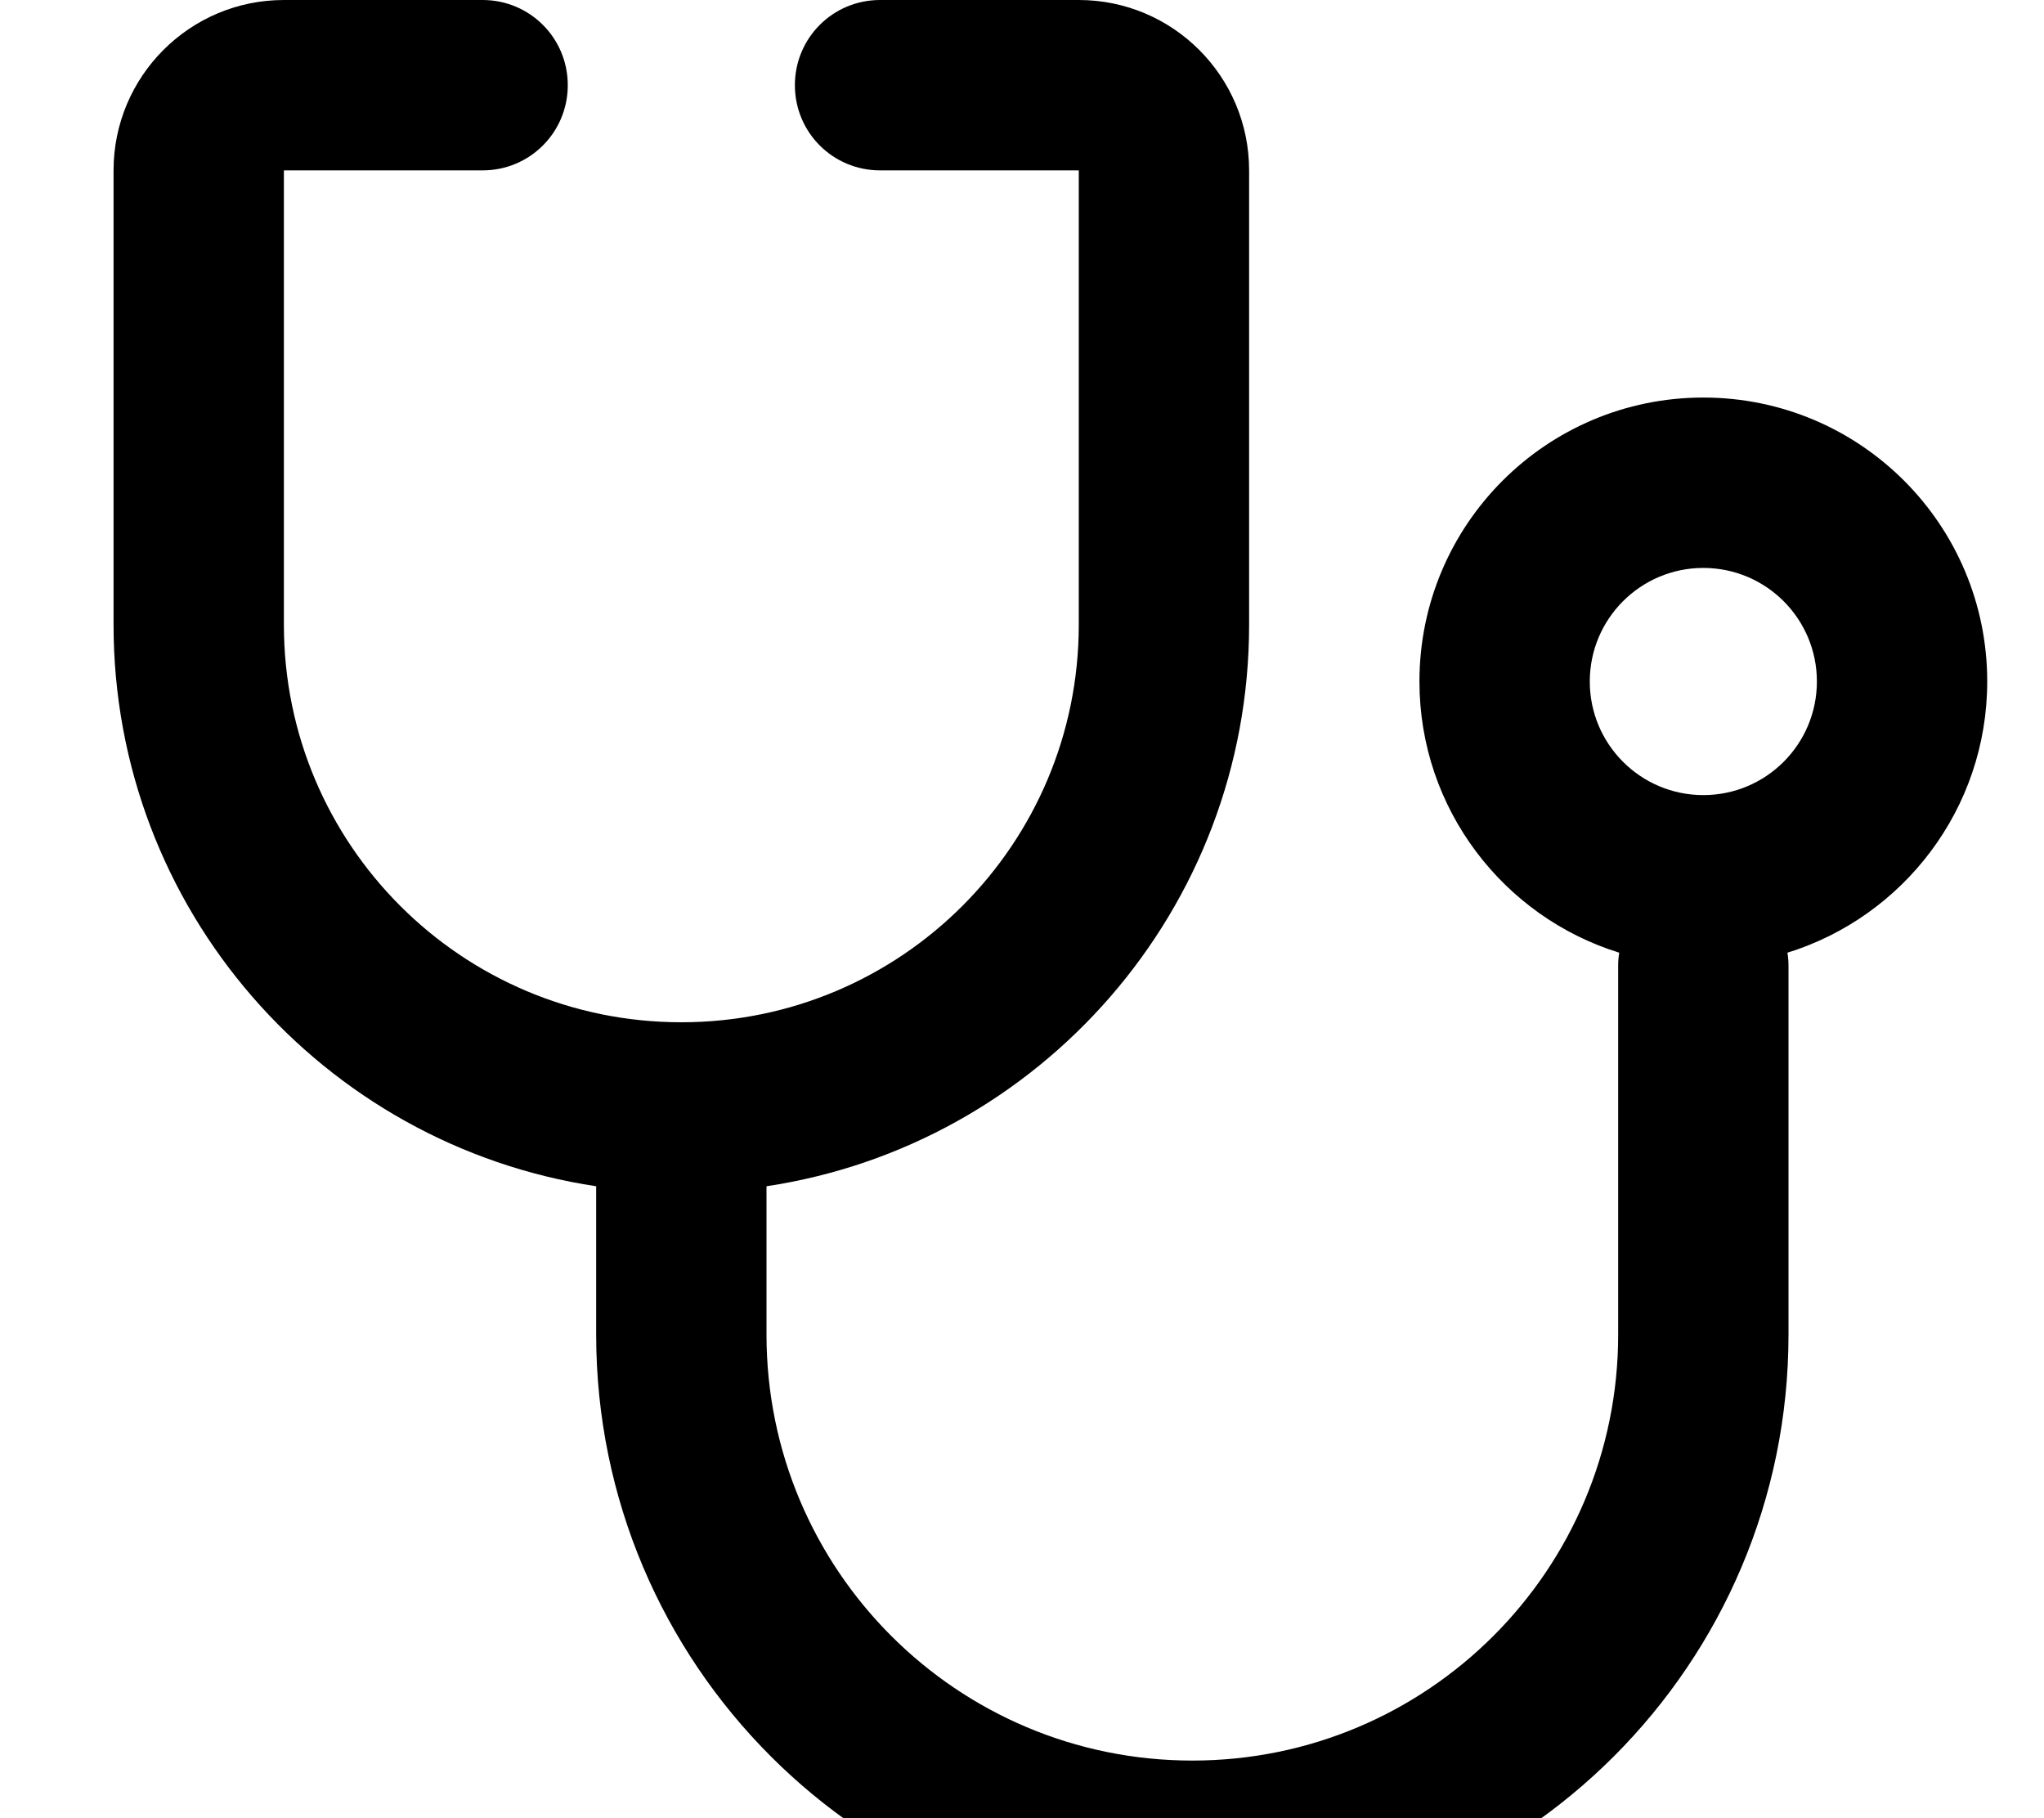
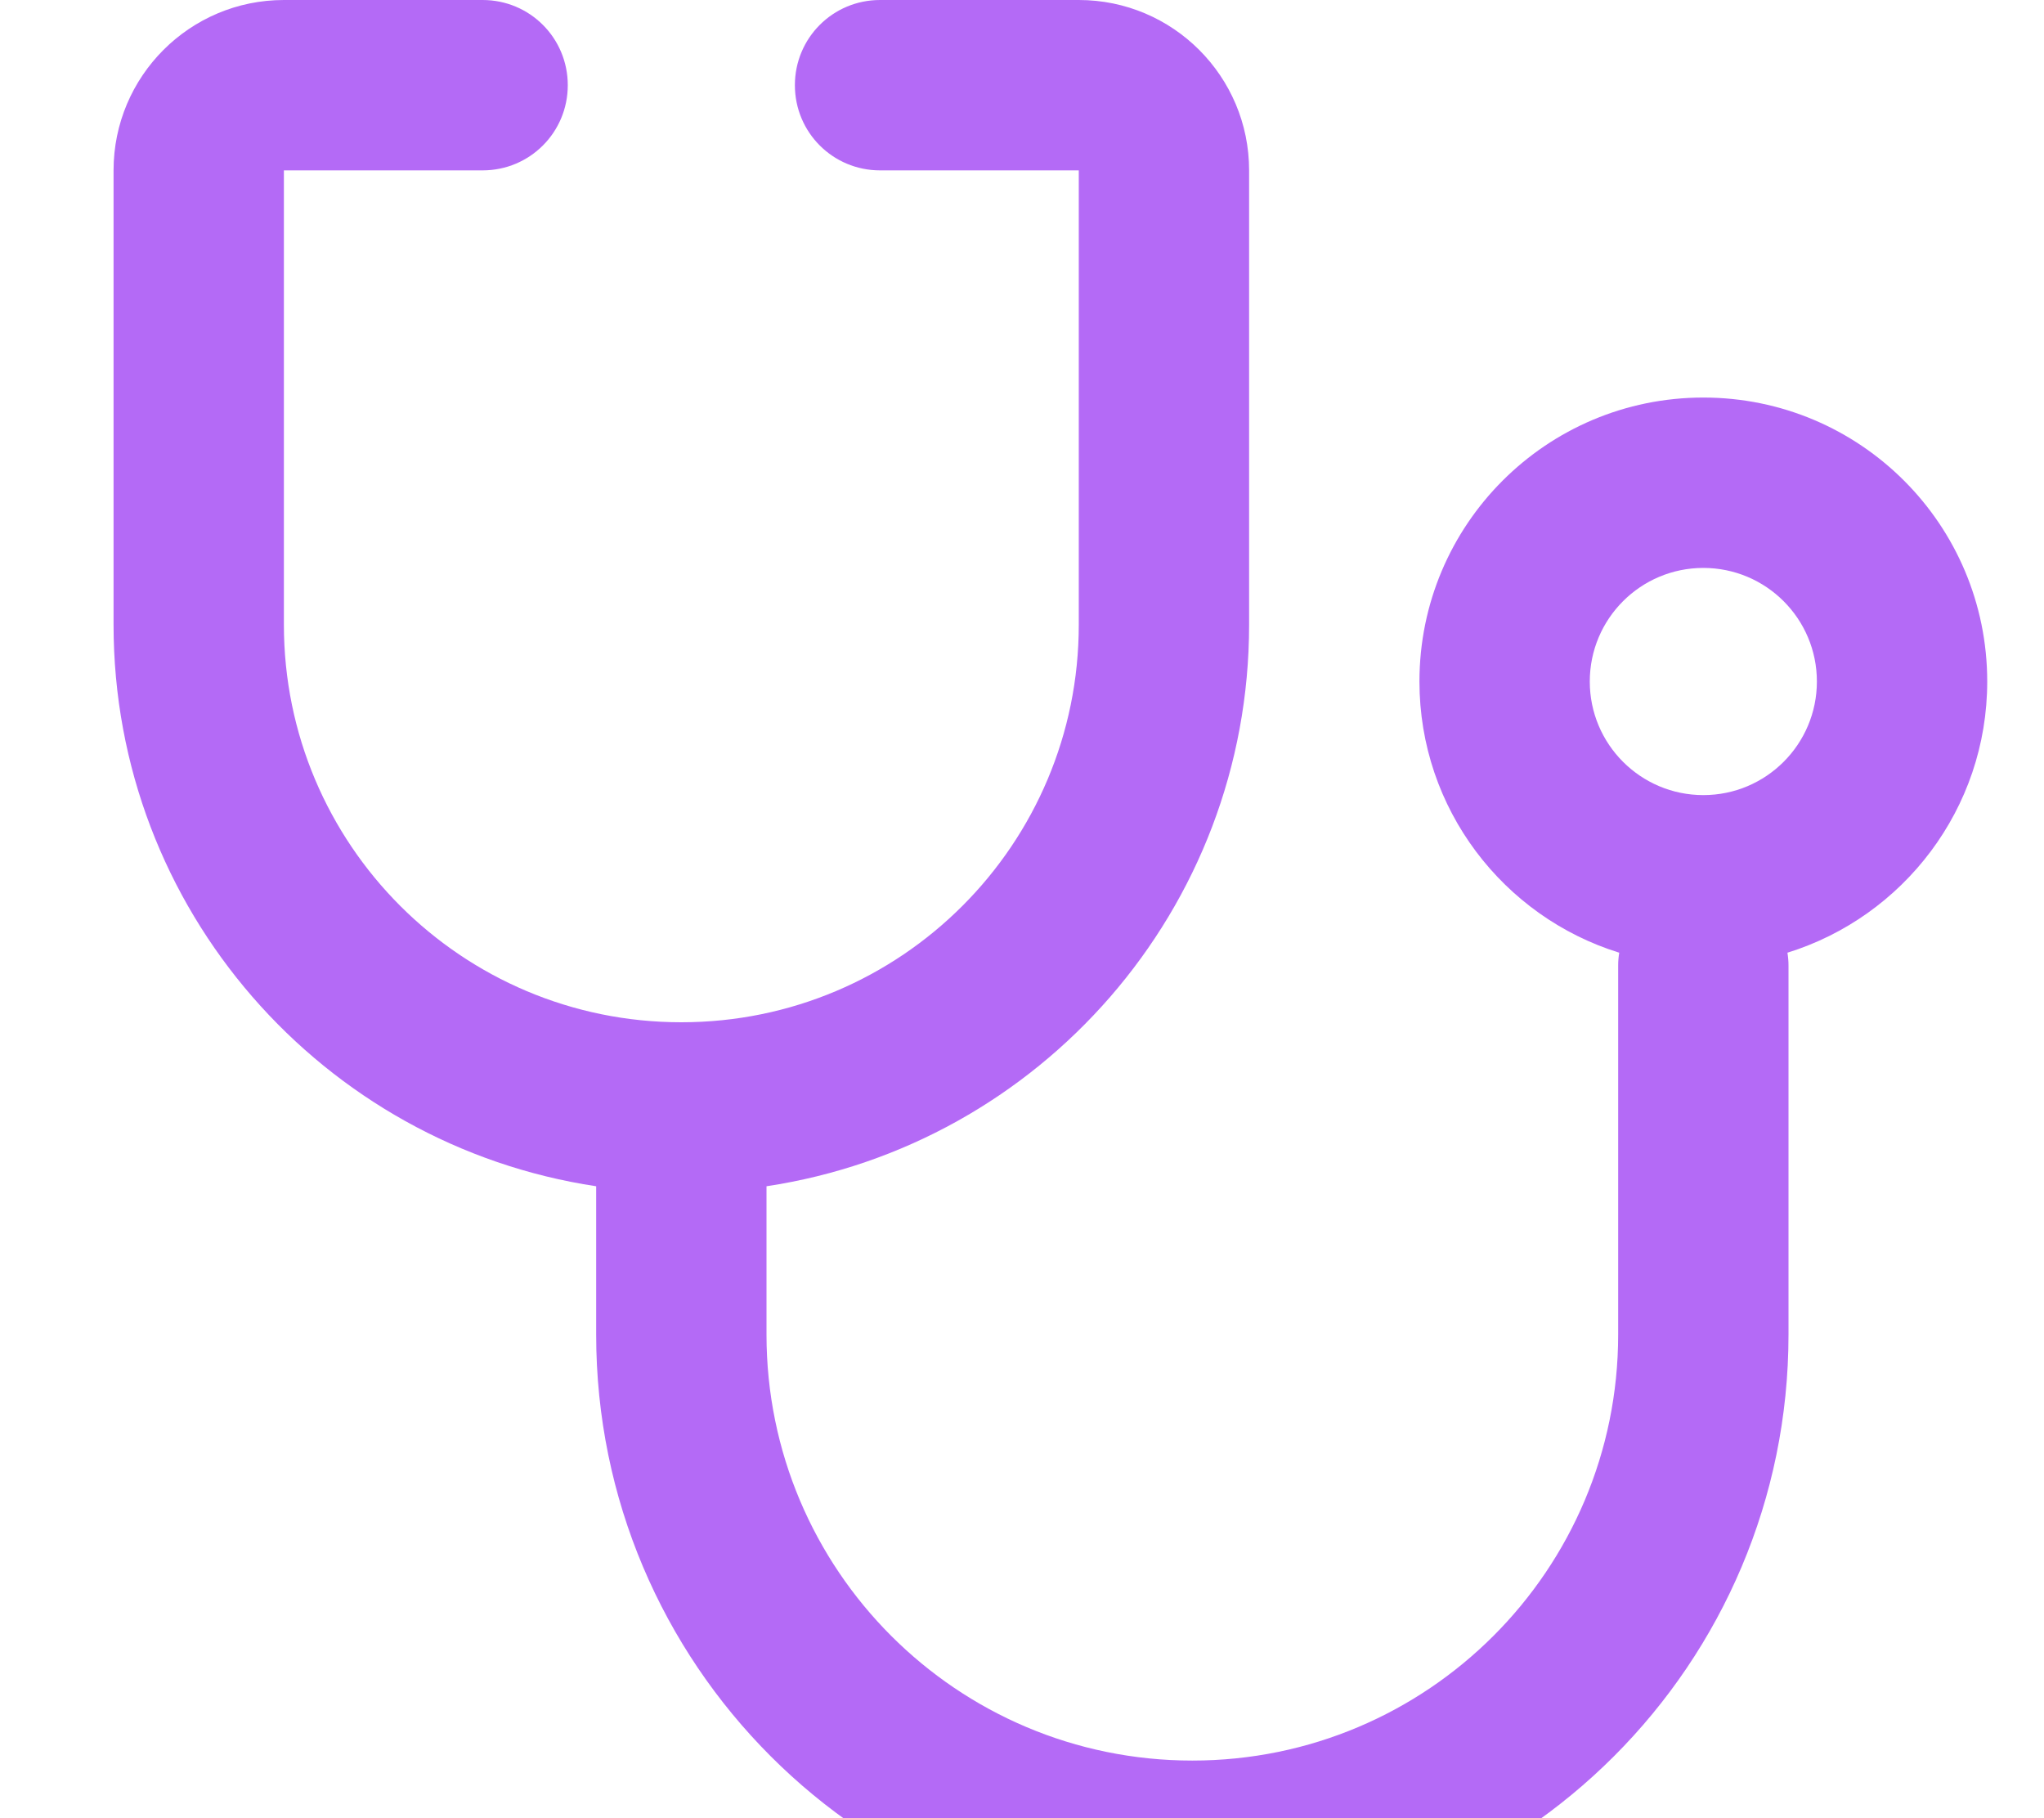
- <svg xmlns="http://www.w3.org/2000/svg" viewBox="0 0 576 512">
-   <path fill="currentColor" d="M32 48C32 21.5 53.5 0 80 0l56 0c13.3 0 24 10.7 24 24s-10.7 24-24 24l-56 0 0 128c0 61.9 50.1 112 112 112s112-50.1 112-112l0-128-56 0c-13.3 0-24-10.7-24-24S234.7 0 248 0l56 0c26.5 0 48 21.5 48 48l0 128c0 80.2-59 146.6-136 158.2l0 41.8c0 66.3 53.7 120 120 120s120-53.7 120-120l0-104c0-1.2 .1-2.4 .3-3.6-32.6-10.1-56.3-40.5-56.3-76.4 0-44.2 35.8-80 80-80s80 35.8 80 80c0 35.9-23.7 66.3-56.3 76.4 .2 1.2 .3 2.4 .3 3.6l0 104c0 92.8-75.2 168-168 168S168 468.8 168 376l0-41.8C91 322.6 32 256.2 32 176L32 48zM480 224a32 32 0 1 0 0-64 32 32 0 1 0 0 64z" />
+ <svg xmlns="http://www.w3.org/2000/svg" height="12" viewBox="0 0 576 512">
+   <path fill="currentColor" d="M32 48C32 21.5 53.5 0 80 0l56 0c13.3 0 24 10.7 24 24s-10.7 24-24 24l-56 0 0 128c0 61.9 50.1 112 112 112s112-50.1 112-112l0-128-56 0c-13.3 0-24-10.7-24-24S234.7 0 248 0l56 0c26.5 0 48 21.5 48 48l0 128c0 80.2-59 146.6-136 158.2l0 41.8c0 66.3 53.7 120 120 120s120-53.7 120-120l0-104c0-1.2 .1-2.4 .3-3.6-32.6-10.1-56.3-40.5-56.3-76.4 0-44.2 35.8-80 80-80s80 35.8 80 80c0 35.9-23.7 66.3-56.3 76.4 .2 1.2 .3 2.4 .3 3.6l0 104c0 92.8-75.2 168-168 168S168 468.8 168 376l0-41.8C91 322.6 32 256.2 32 176L32 48zM480 224a32 32 0 1 0 0-64 32 32 0 1 0 0 64z" style="fill: #b46af6; fill-opacity: 1;" />
</svg>
